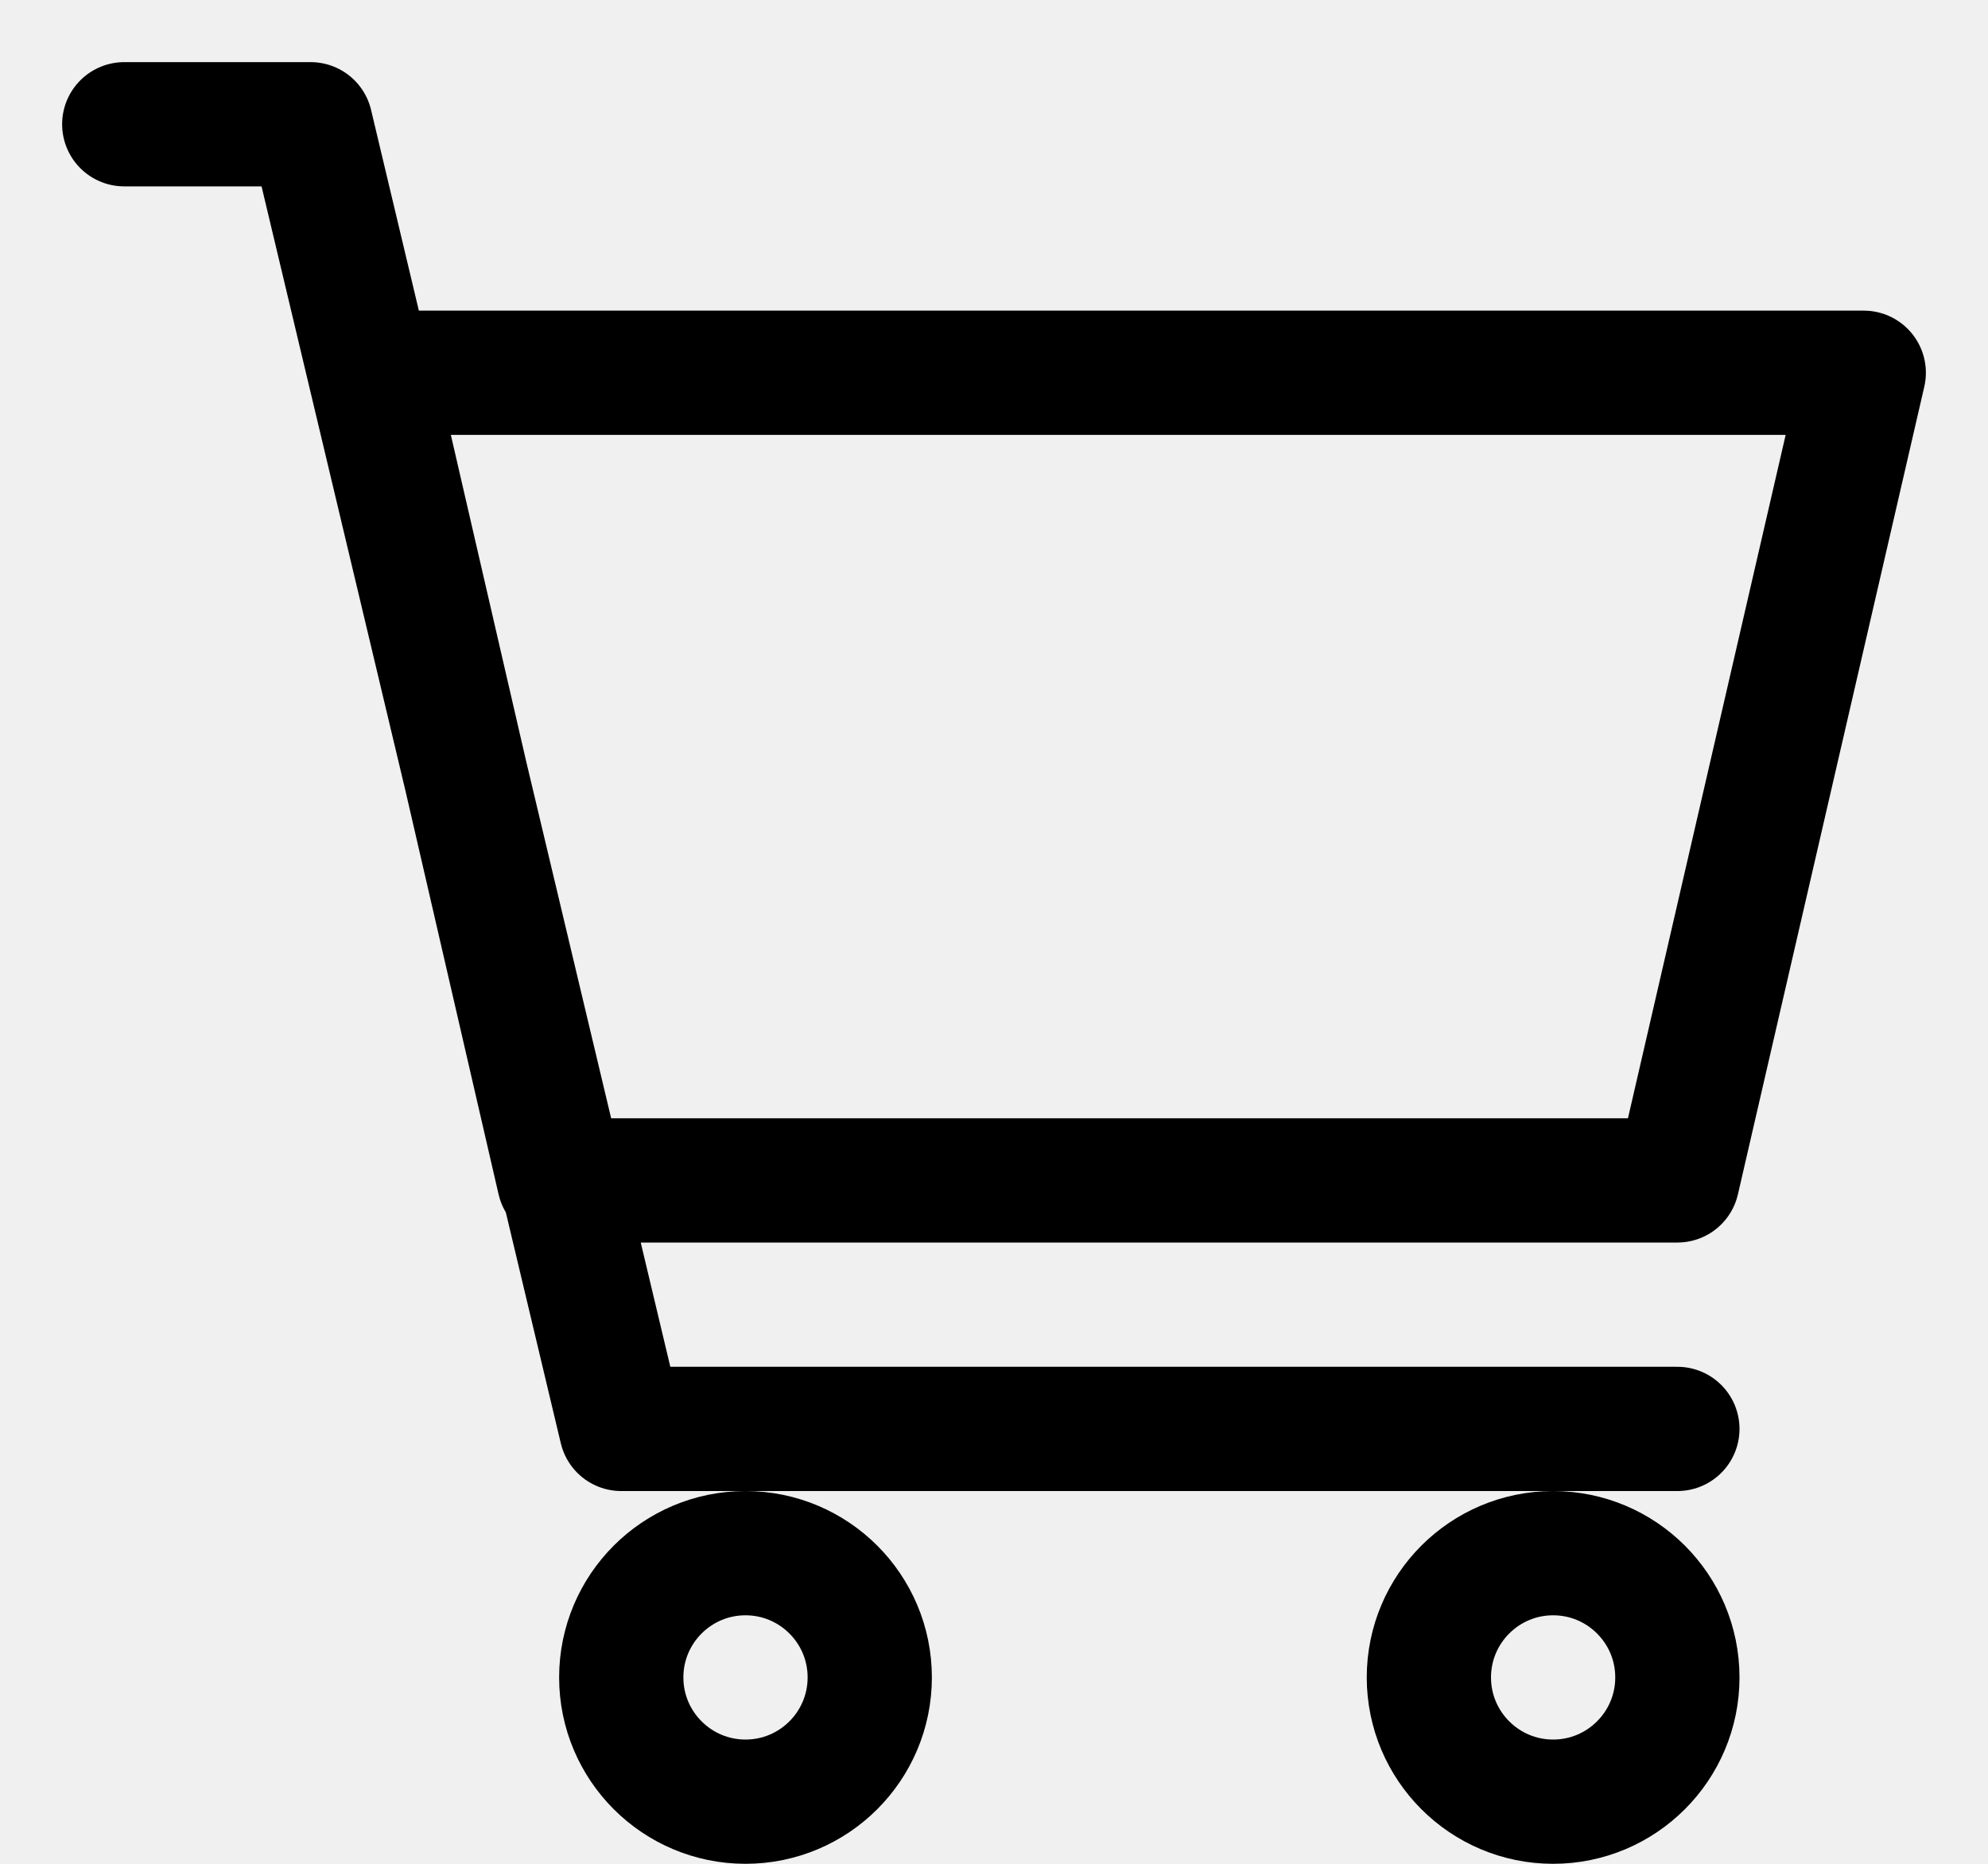
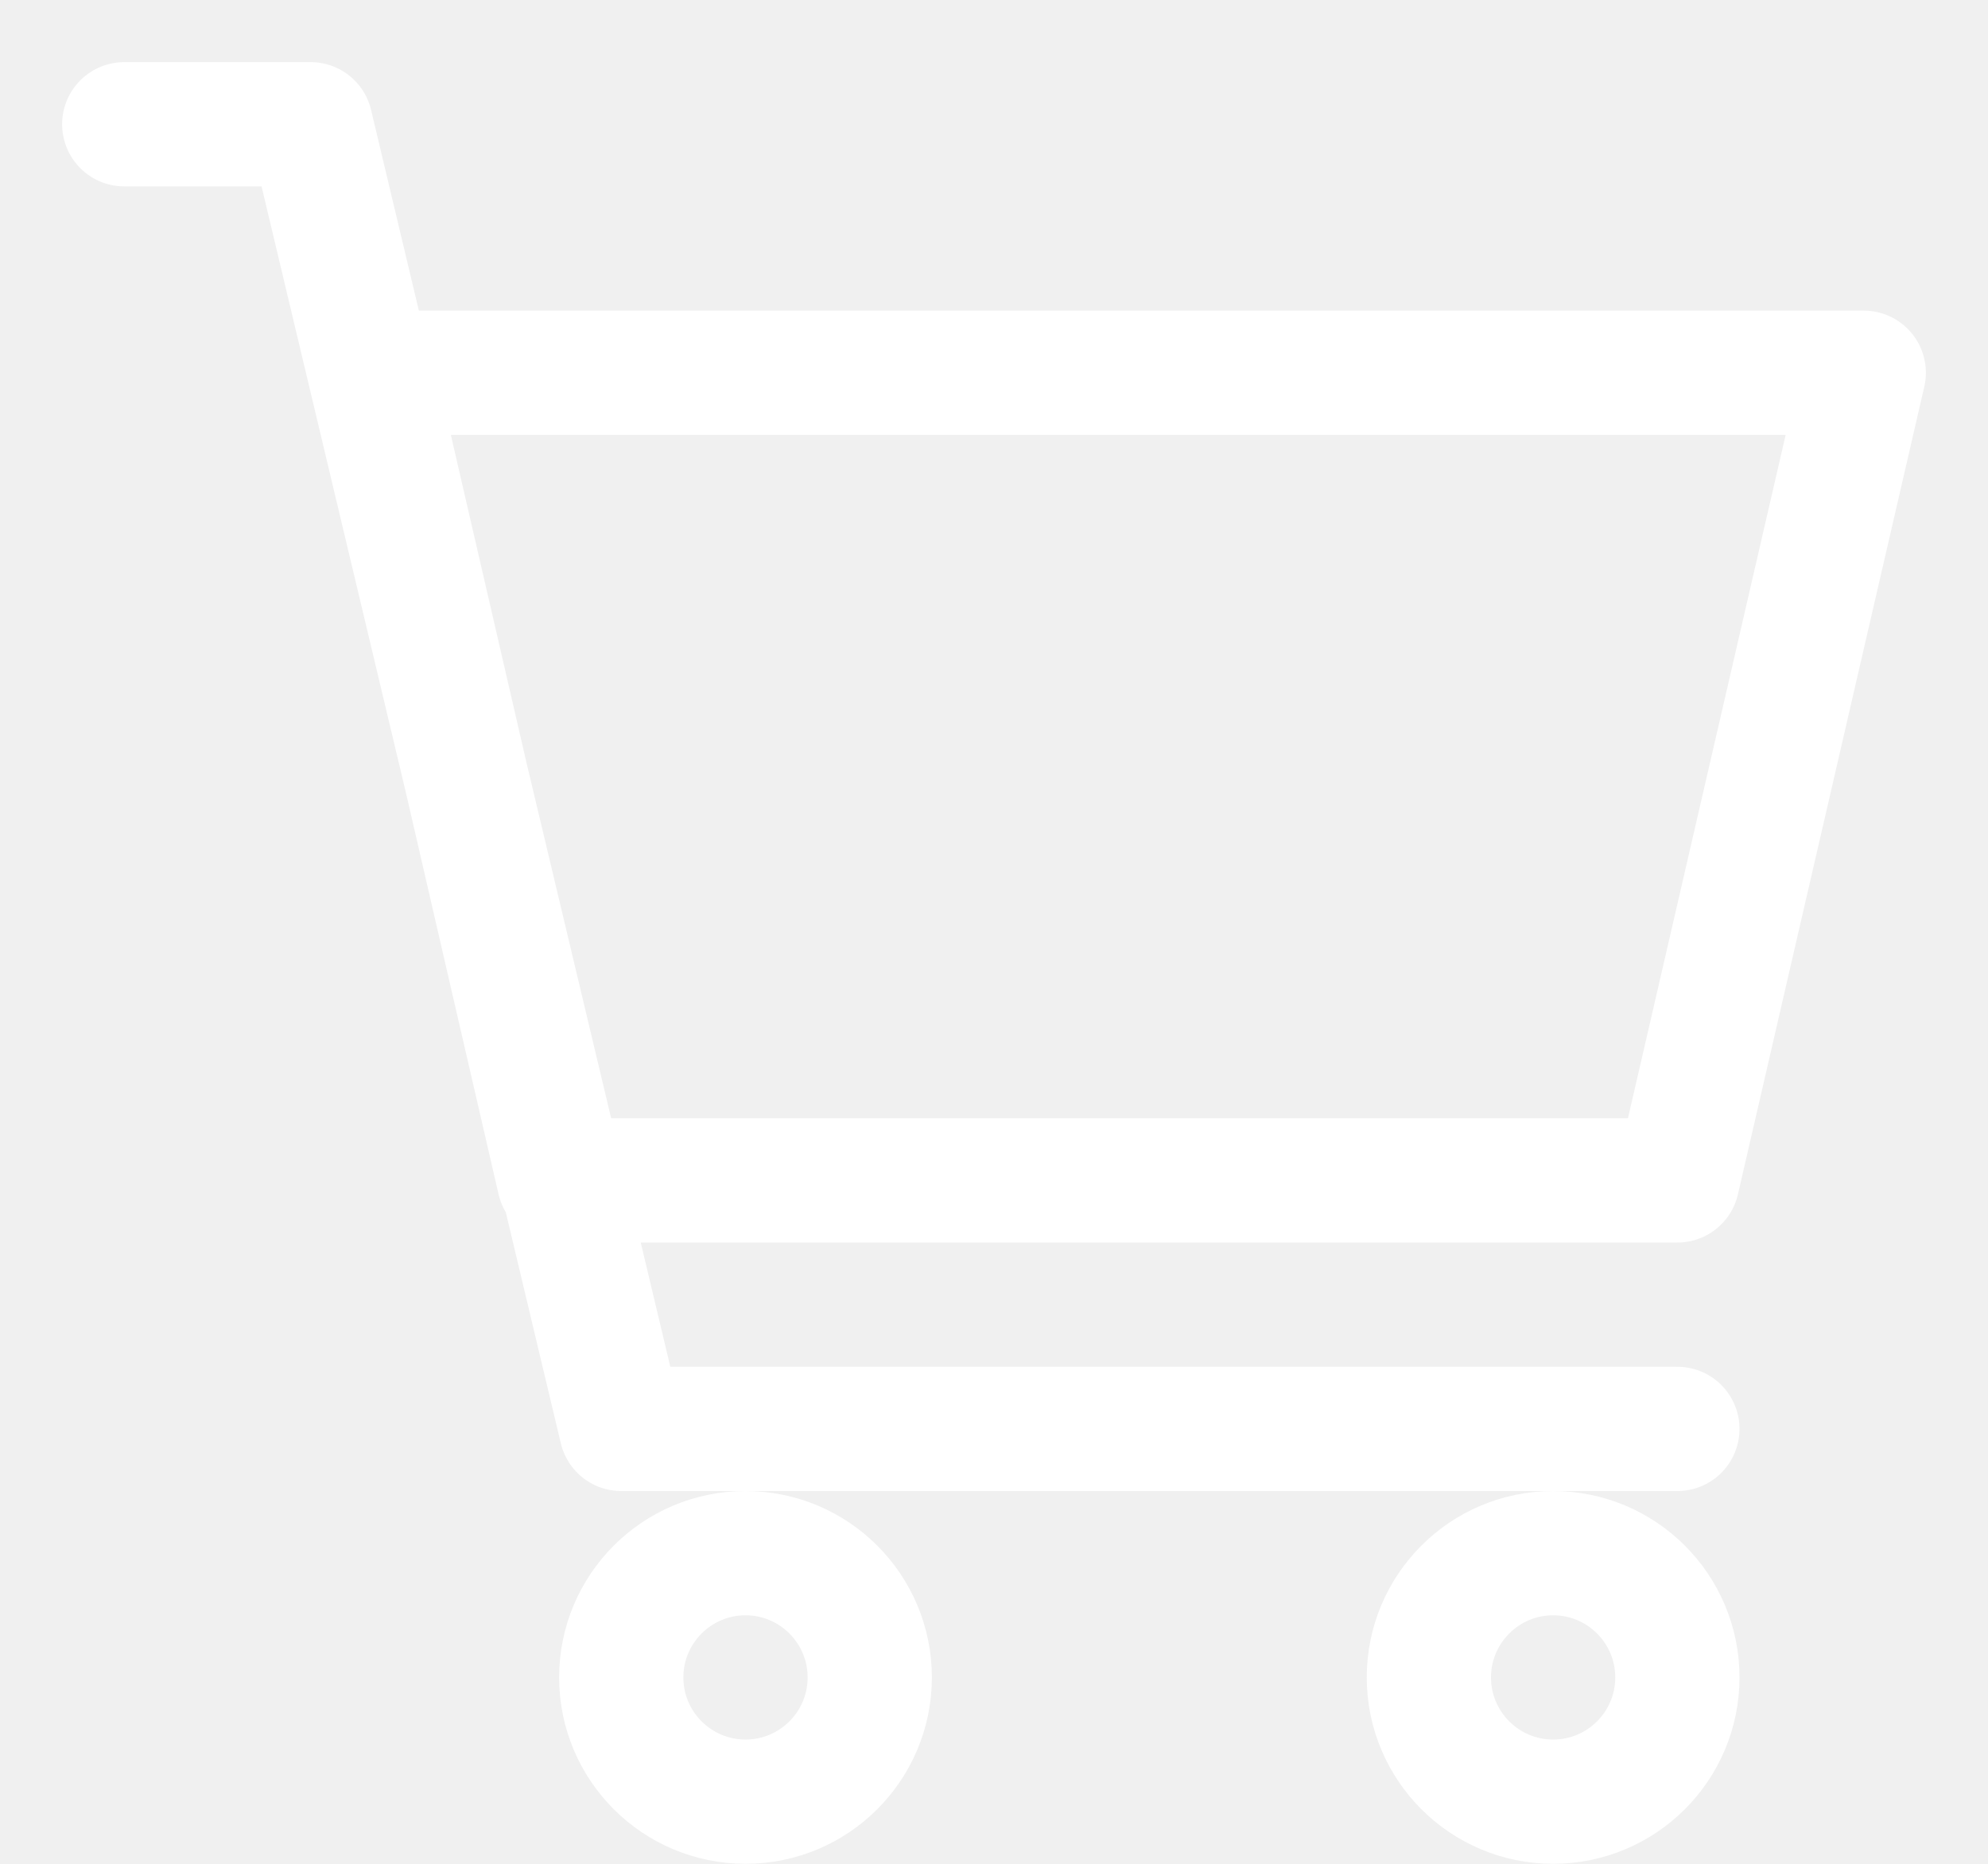
<svg xmlns="http://www.w3.org/2000/svg" width="16" height="15" viewBox="0 0 16 15" fill="none">
-   <path d="M13.5 11.5H5L2.5 1H1M3 3H15L13.5 9.5H4.5L3 3Z" stroke="black" stroke-linecap="round" stroke-linejoin="round" />
-   <path d="M12.5 14.5C13.052 14.5 13.5 14.052 13.5 13.5C13.5 12.948 13.052 12.5 12.5 12.5C11.948 12.5 11.5 12.948 11.5 13.5C11.5 14.052 11.948 14.5 12.5 14.5Z" stroke="black" stroke-linecap="round" stroke-linejoin="round" />
-   <path d="M6 14.5C6.552 14.5 7 14.052 7 13.5C7 12.948 6.552 12.5 6 12.5C5.448 12.5 5 12.948 5 13.5C5 14.052 5.448 14.5 6 14.5Z" stroke="black" stroke-linecap="round" stroke-linejoin="round" />
+   <path d="M13.5 11.5H5L2.5 1H1M3 3H15L13.5 9.5H4.5L3 3Z" stroke="white" stroke-linecap="round" stroke-linejoin="round" />
+   <path d="M12.5 14.5C13.052 14.5 13.5 14.052 13.5 13.5C13.5 12.948 13.052 12.5 12.5 12.5C11.948 12.5 11.5 12.948 11.5 13.5C11.5 14.052 11.948 14.5 12.5 14.5Z" stroke="white" stroke-linecap="round" stroke-linejoin="round" />
+   <path d="M6 14.5C6.552 14.5 7 14.052 7 13.5C7 12.948 6.552 12.5 6 12.5C5.448 12.5 5 12.948 5 13.5C5 14.052 5.448 14.5 6 14.5Z" stroke="white" stroke-linecap="round" stroke-linejoin="round" />
</svg>
